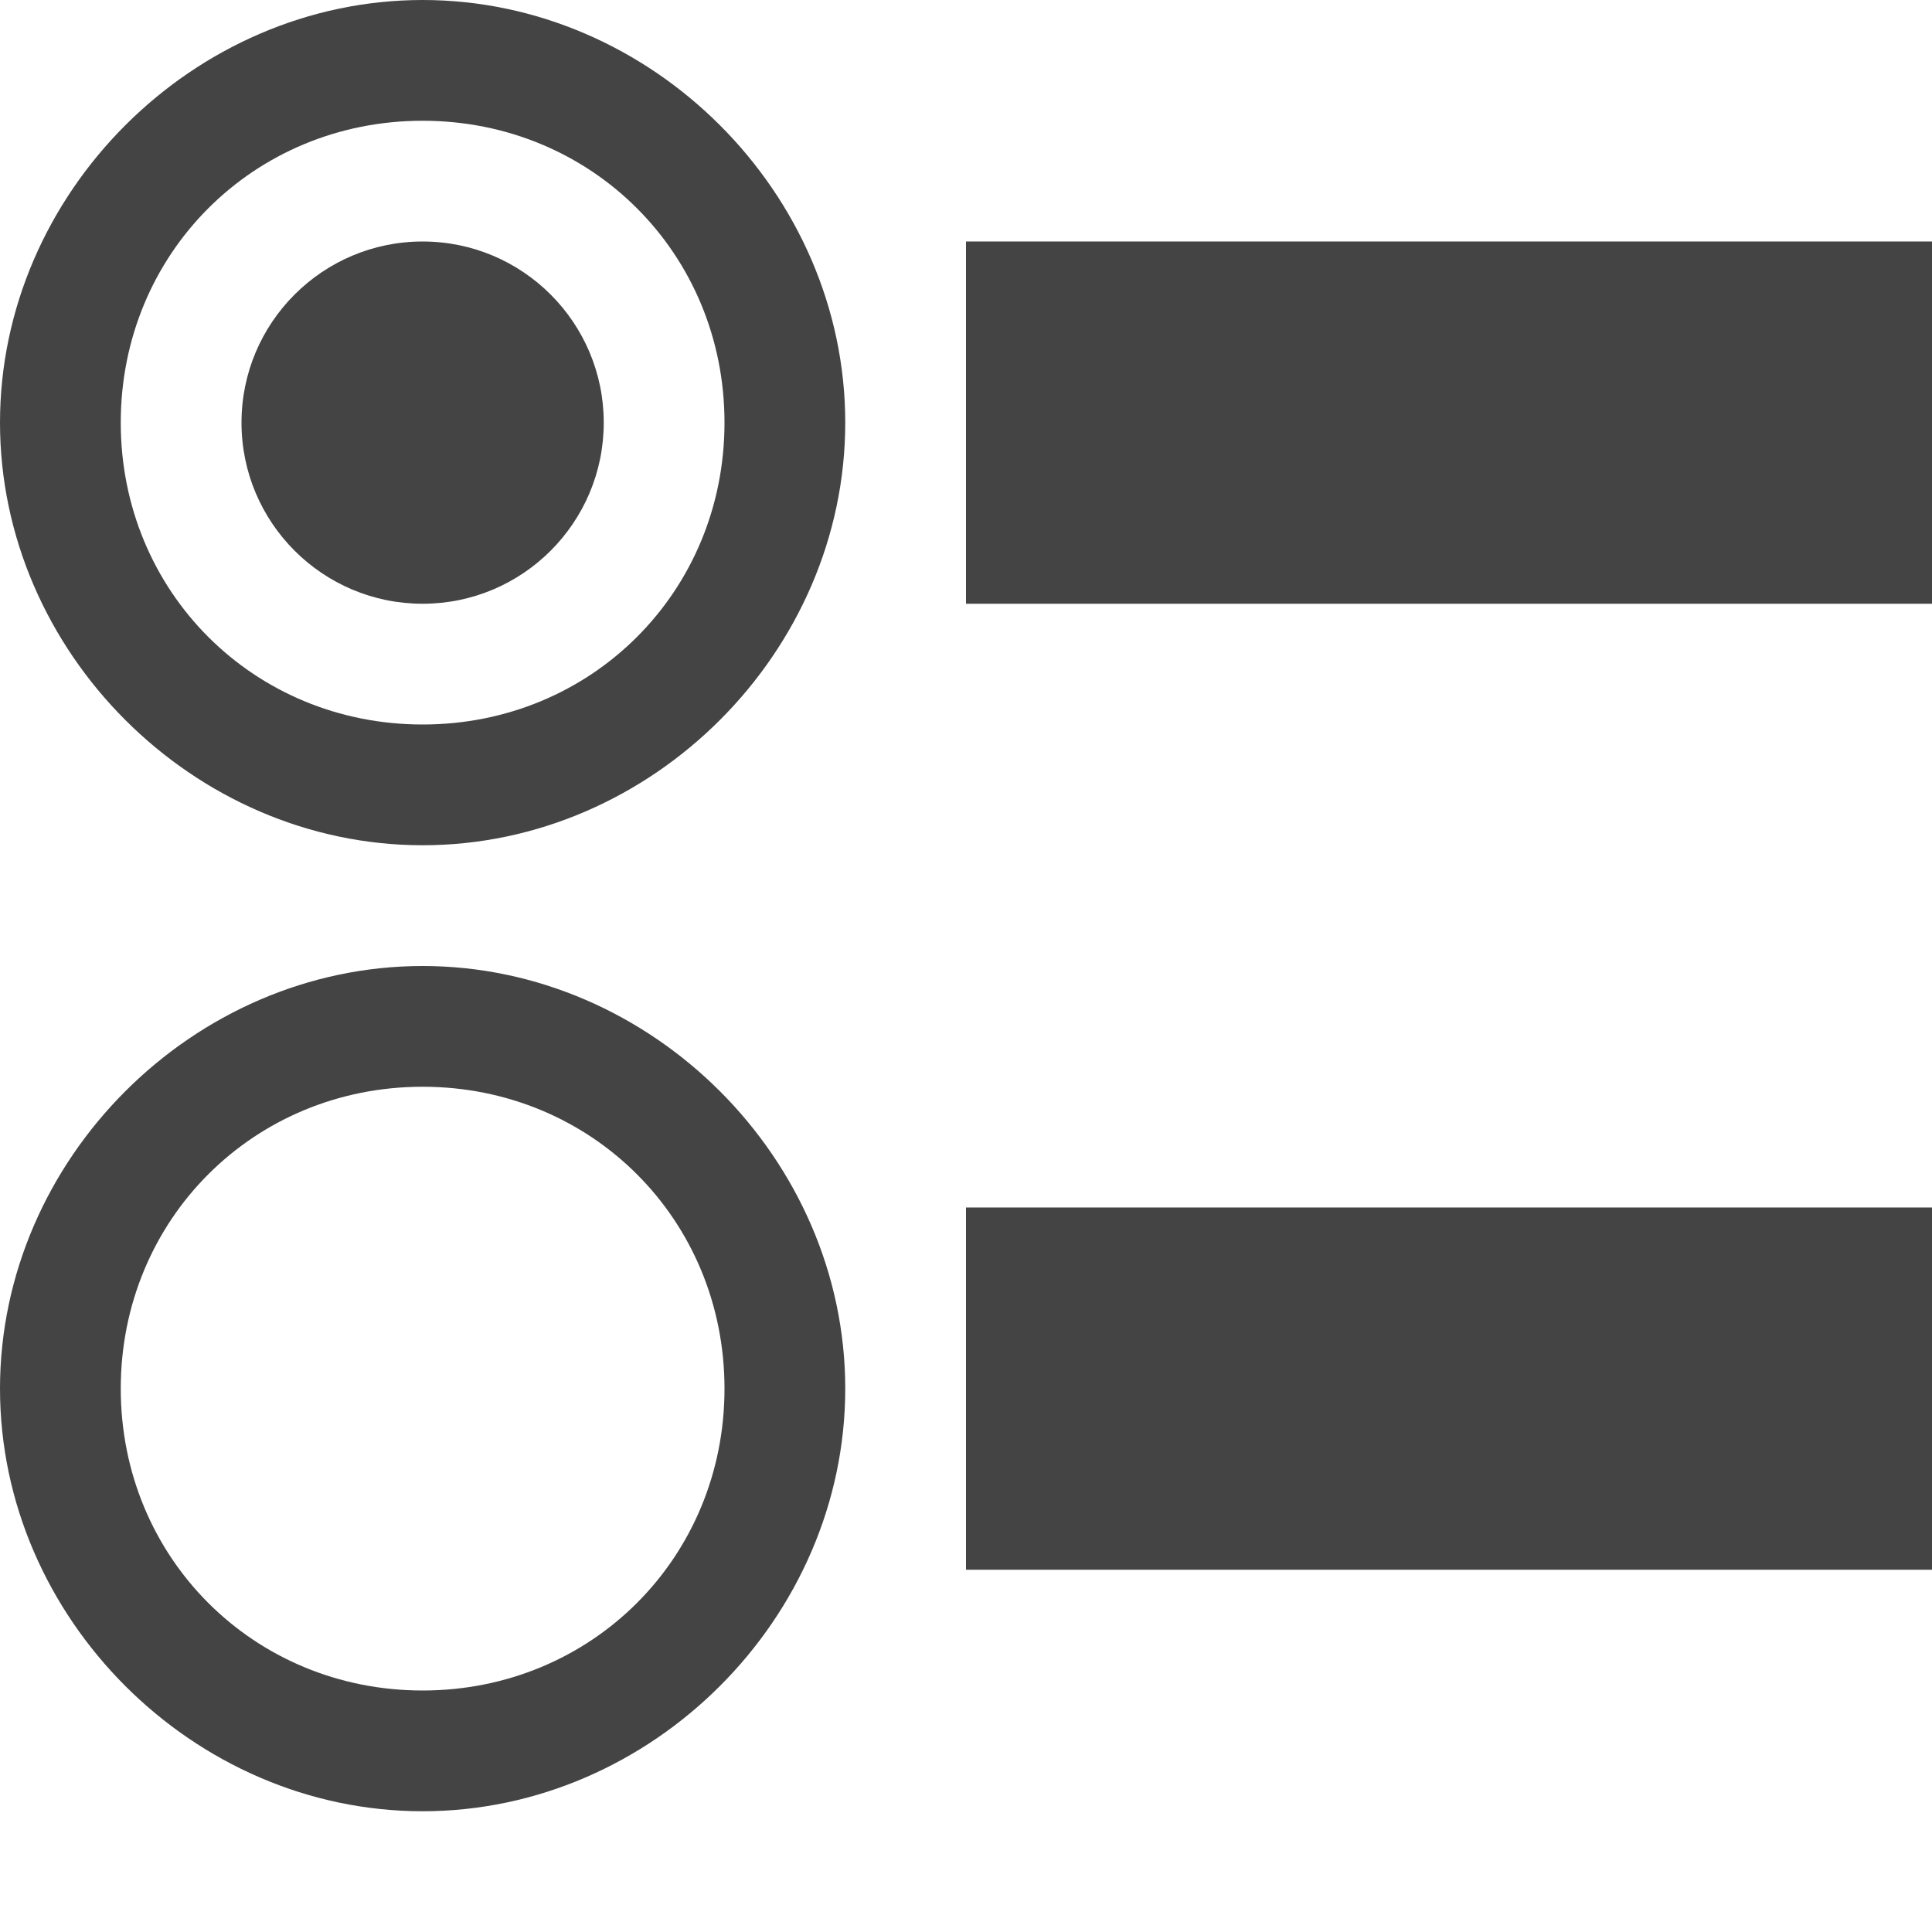
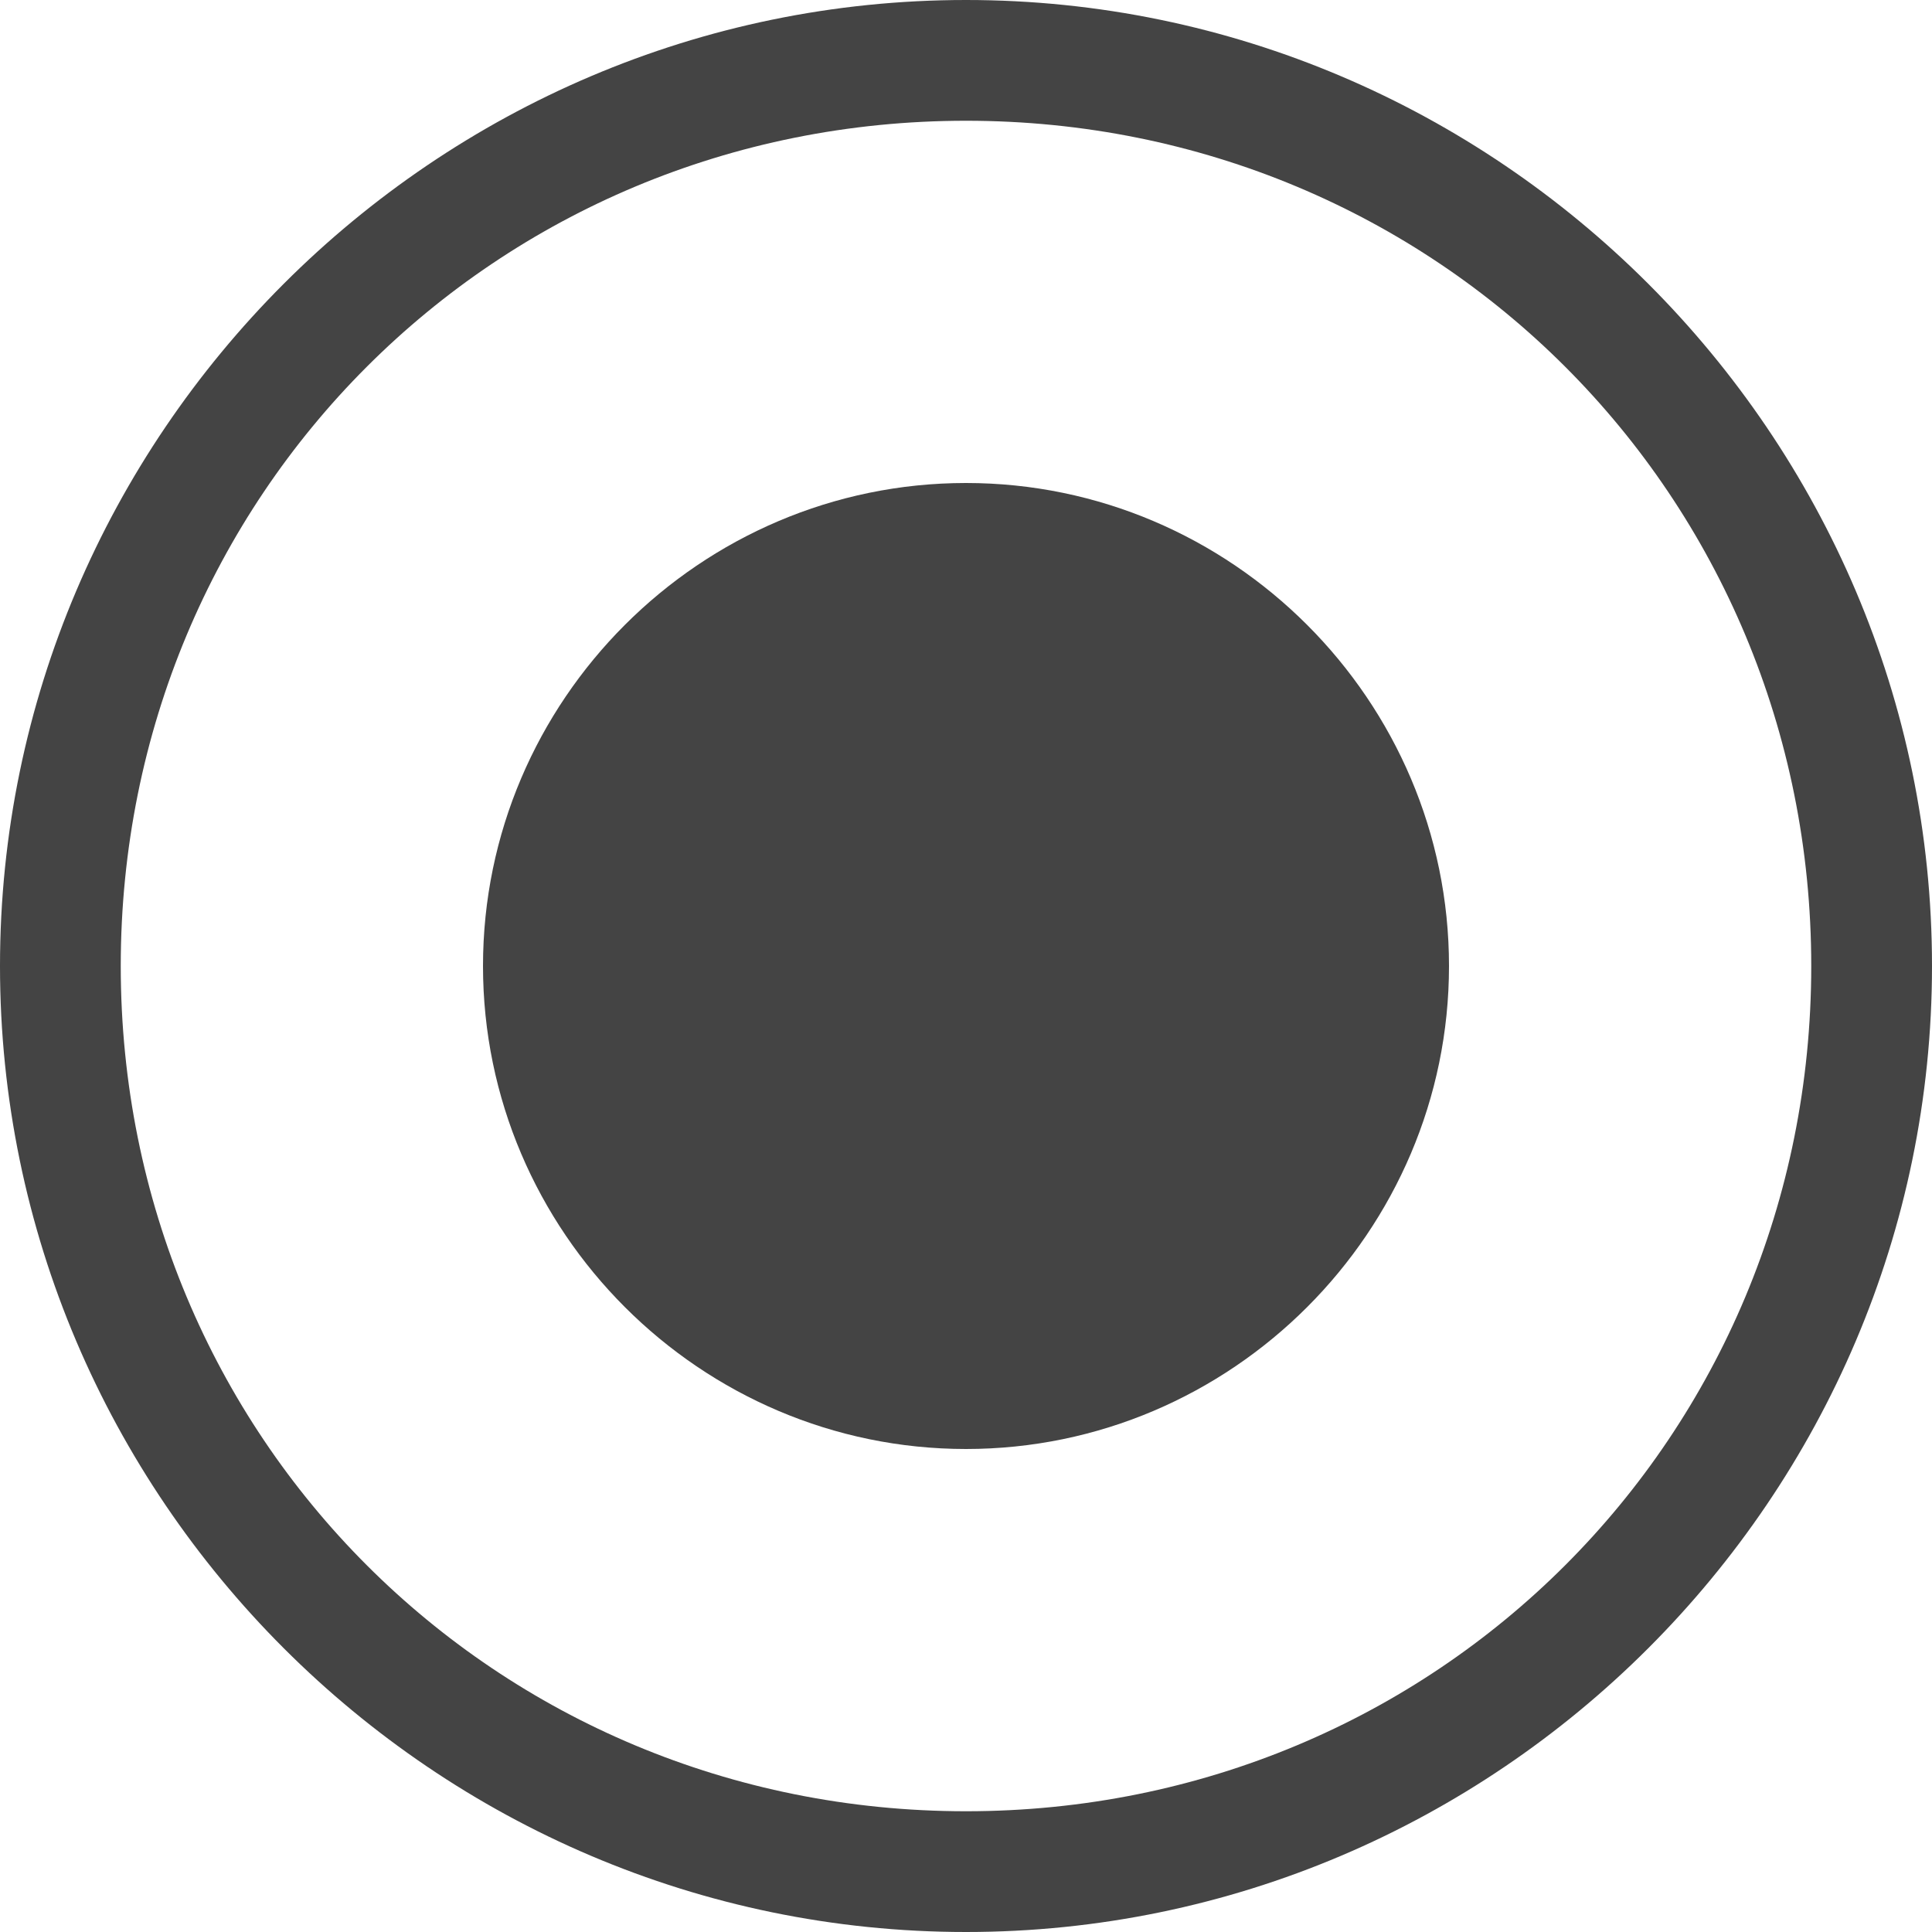
<svg xmlns="http://www.w3.org/2000/svg" version="1.1" width="16" height="16" viewBox="0 0 16 16">
-   <path fill="#444444" d="M5 3.5c0 0.828-0.672 1.5-1.5 1.5s-1.5-0.672-1.5-1.5c0-0.828 0.672-1.5 1.5-1.5s1.5 0.672 1.5 1.5z" />
-   <path fill="#444444" d="M3.5 0c-1.9 0-3.5 1.6-3.5 3.5s1.6 3.5 3.5 3.5 3.5-1.6 3.5-3.5-1.6-3.5-3.5-3.5zM3.5 6c-1.4 0-2.5-1.1-2.5-2.5s1.1-2.5 2.5-2.5 2.5 1.1 2.5 2.5c0 1.4-1.1 2.5-2.5 2.5z" />
-   <path fill="#444444" d="M3.5 8c-1.9 0-3.5 1.6-3.5 3.5s1.6 3.5 3.5 3.5 3.5-1.6 3.5-3.5c0-1.9-1.6-3.5-3.5-3.5zM3.5 14c-1.4 0-2.5-1.1-2.5-2.5s1.1-2.5 2.5-2.5 2.5 1.1 2.5 2.5c0 1.4-1.1 2.5-2.5 2.5z" />
-   <path fill="#444444" d="M8 2h8v3h-8v-3z" />
-   <path fill="#444444" d="M8 10h8v3h-8v-3z" />
+   <path fill="#444444" d="M8 4c-2.2 0-4 1.8-4 4s1.8 4 4 4 4-1.8 4-4-1.8-4-4-4z" />
+   <path fill="#444444" d="M8 1c3.9 0 7 3.1 7 7s-3.1 7-7 7-7-3.1-7-7 3.1-7 7-7zM8 0c-4.4 0-8 3.6-8 8s3.6 8 8 8 8-3.6 8-8-3.6-8-8-8v0z" />
</svg>
